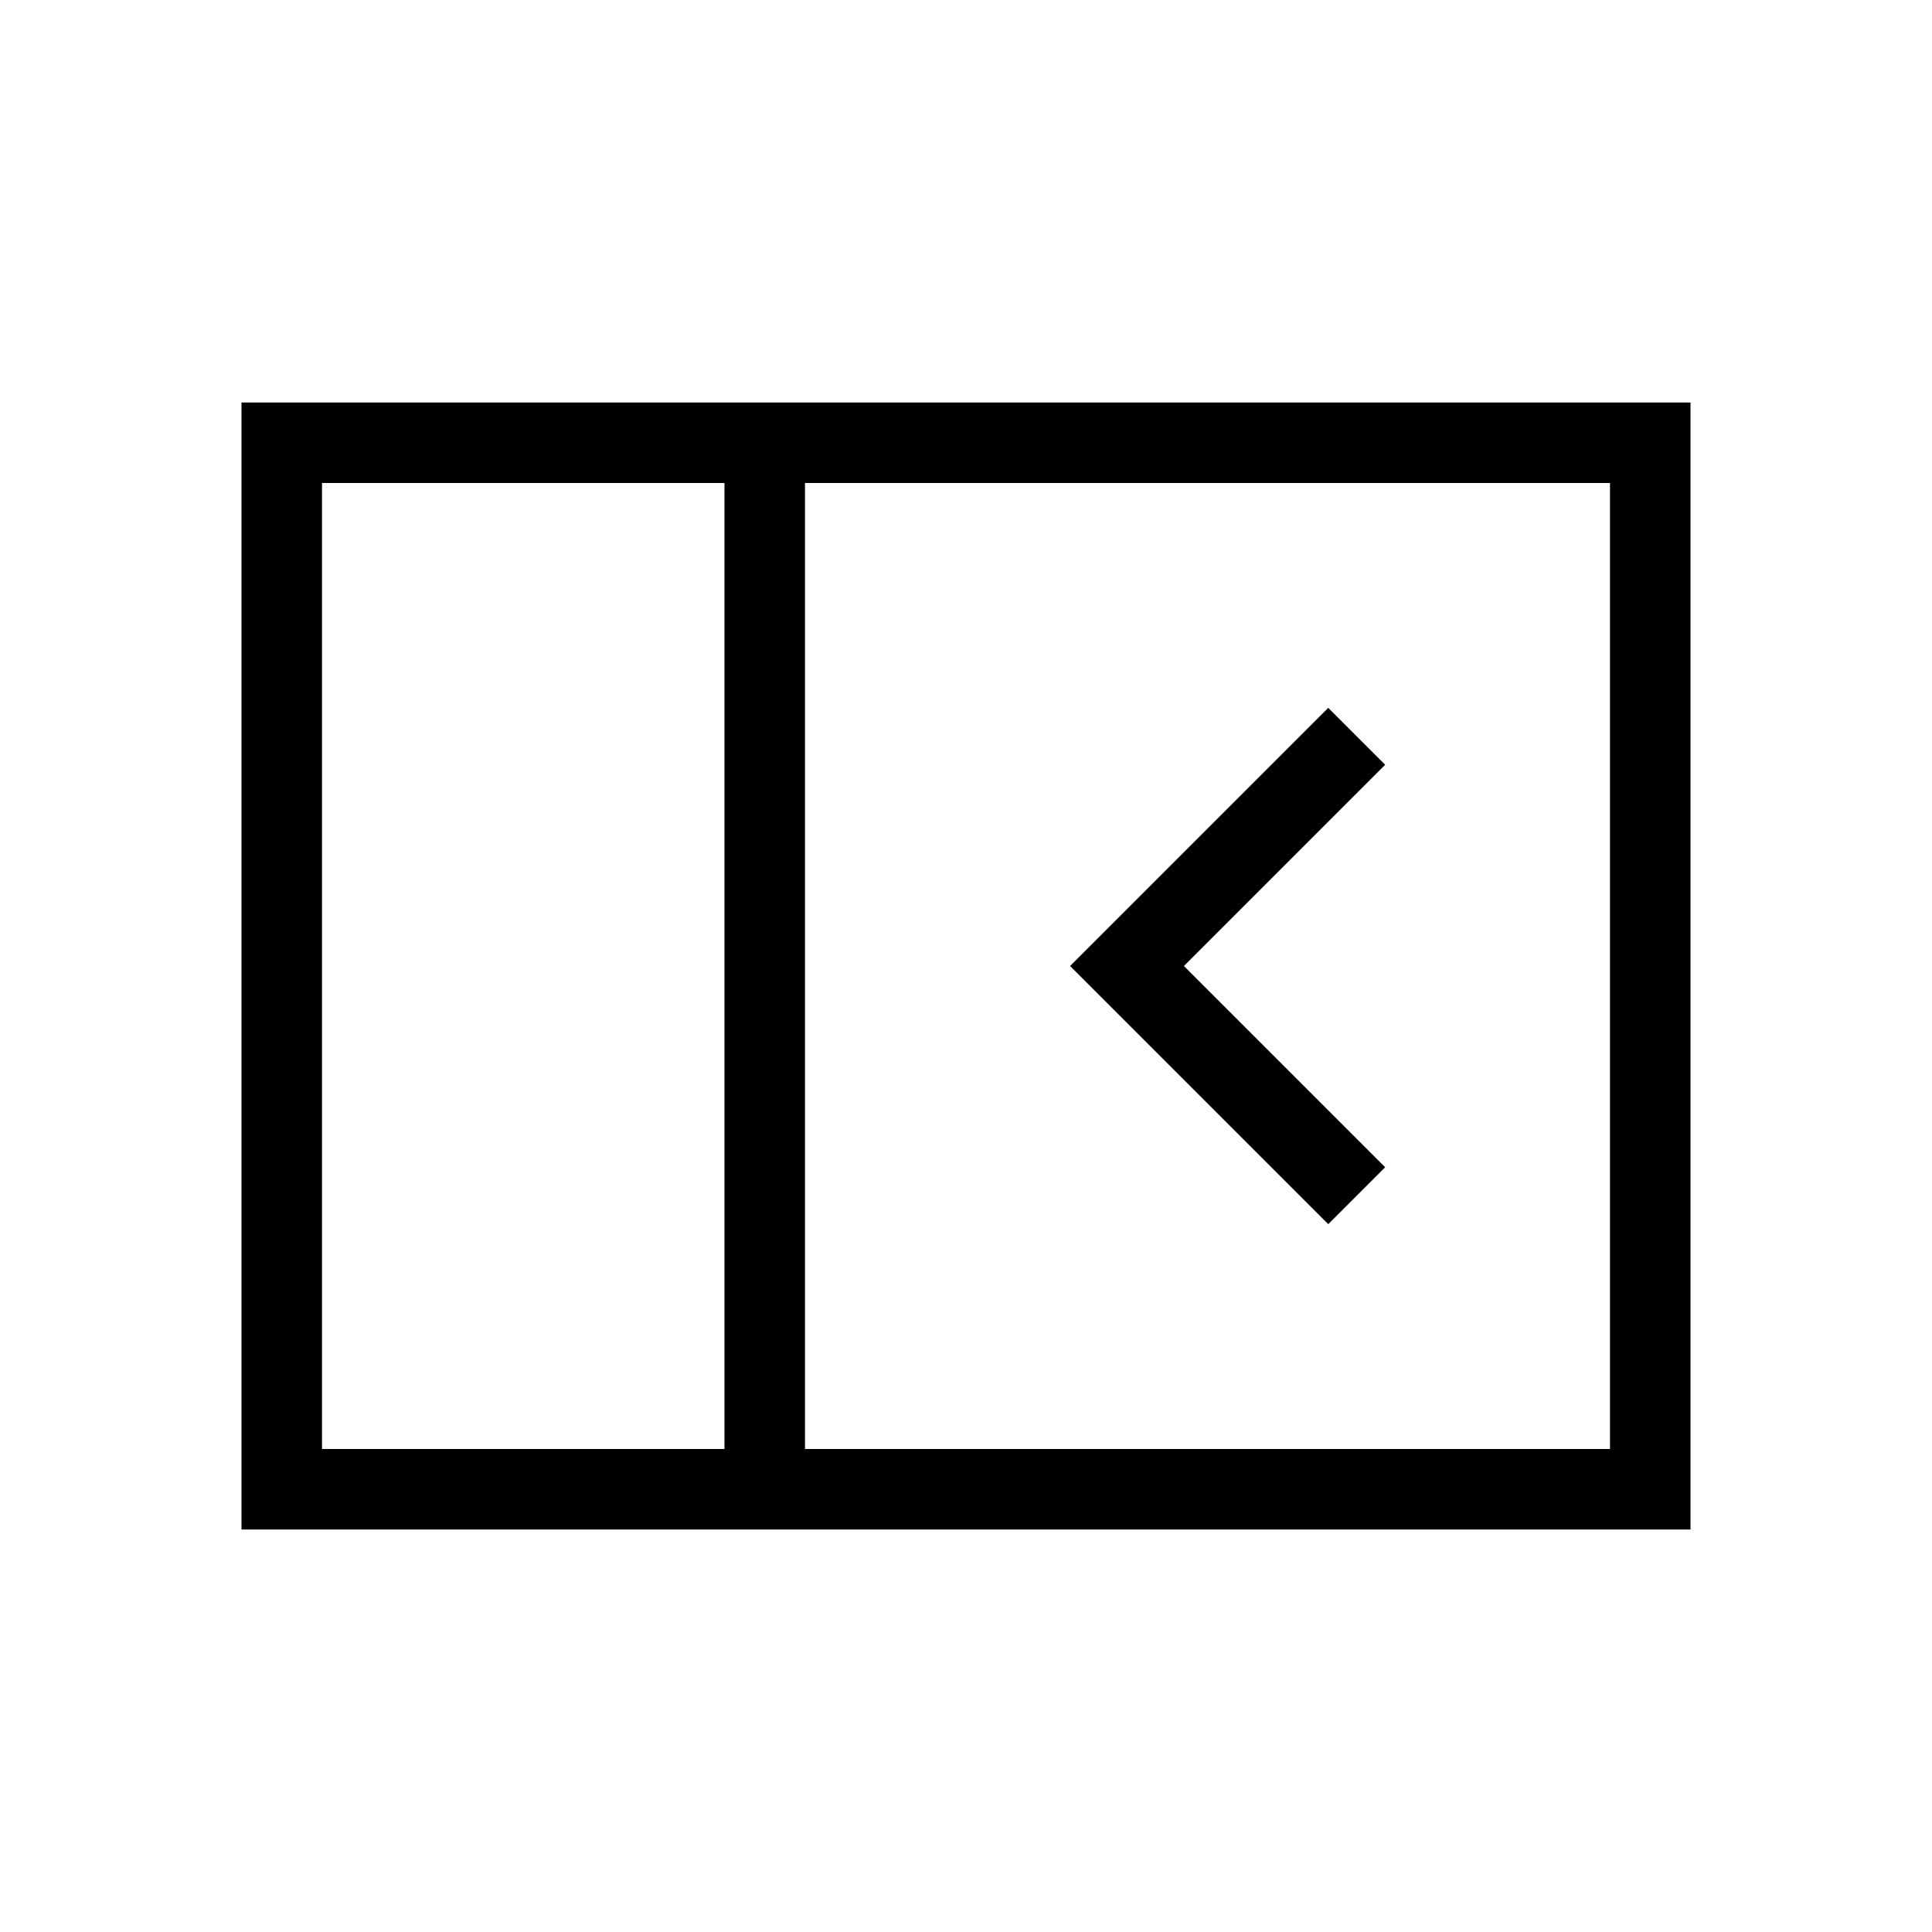
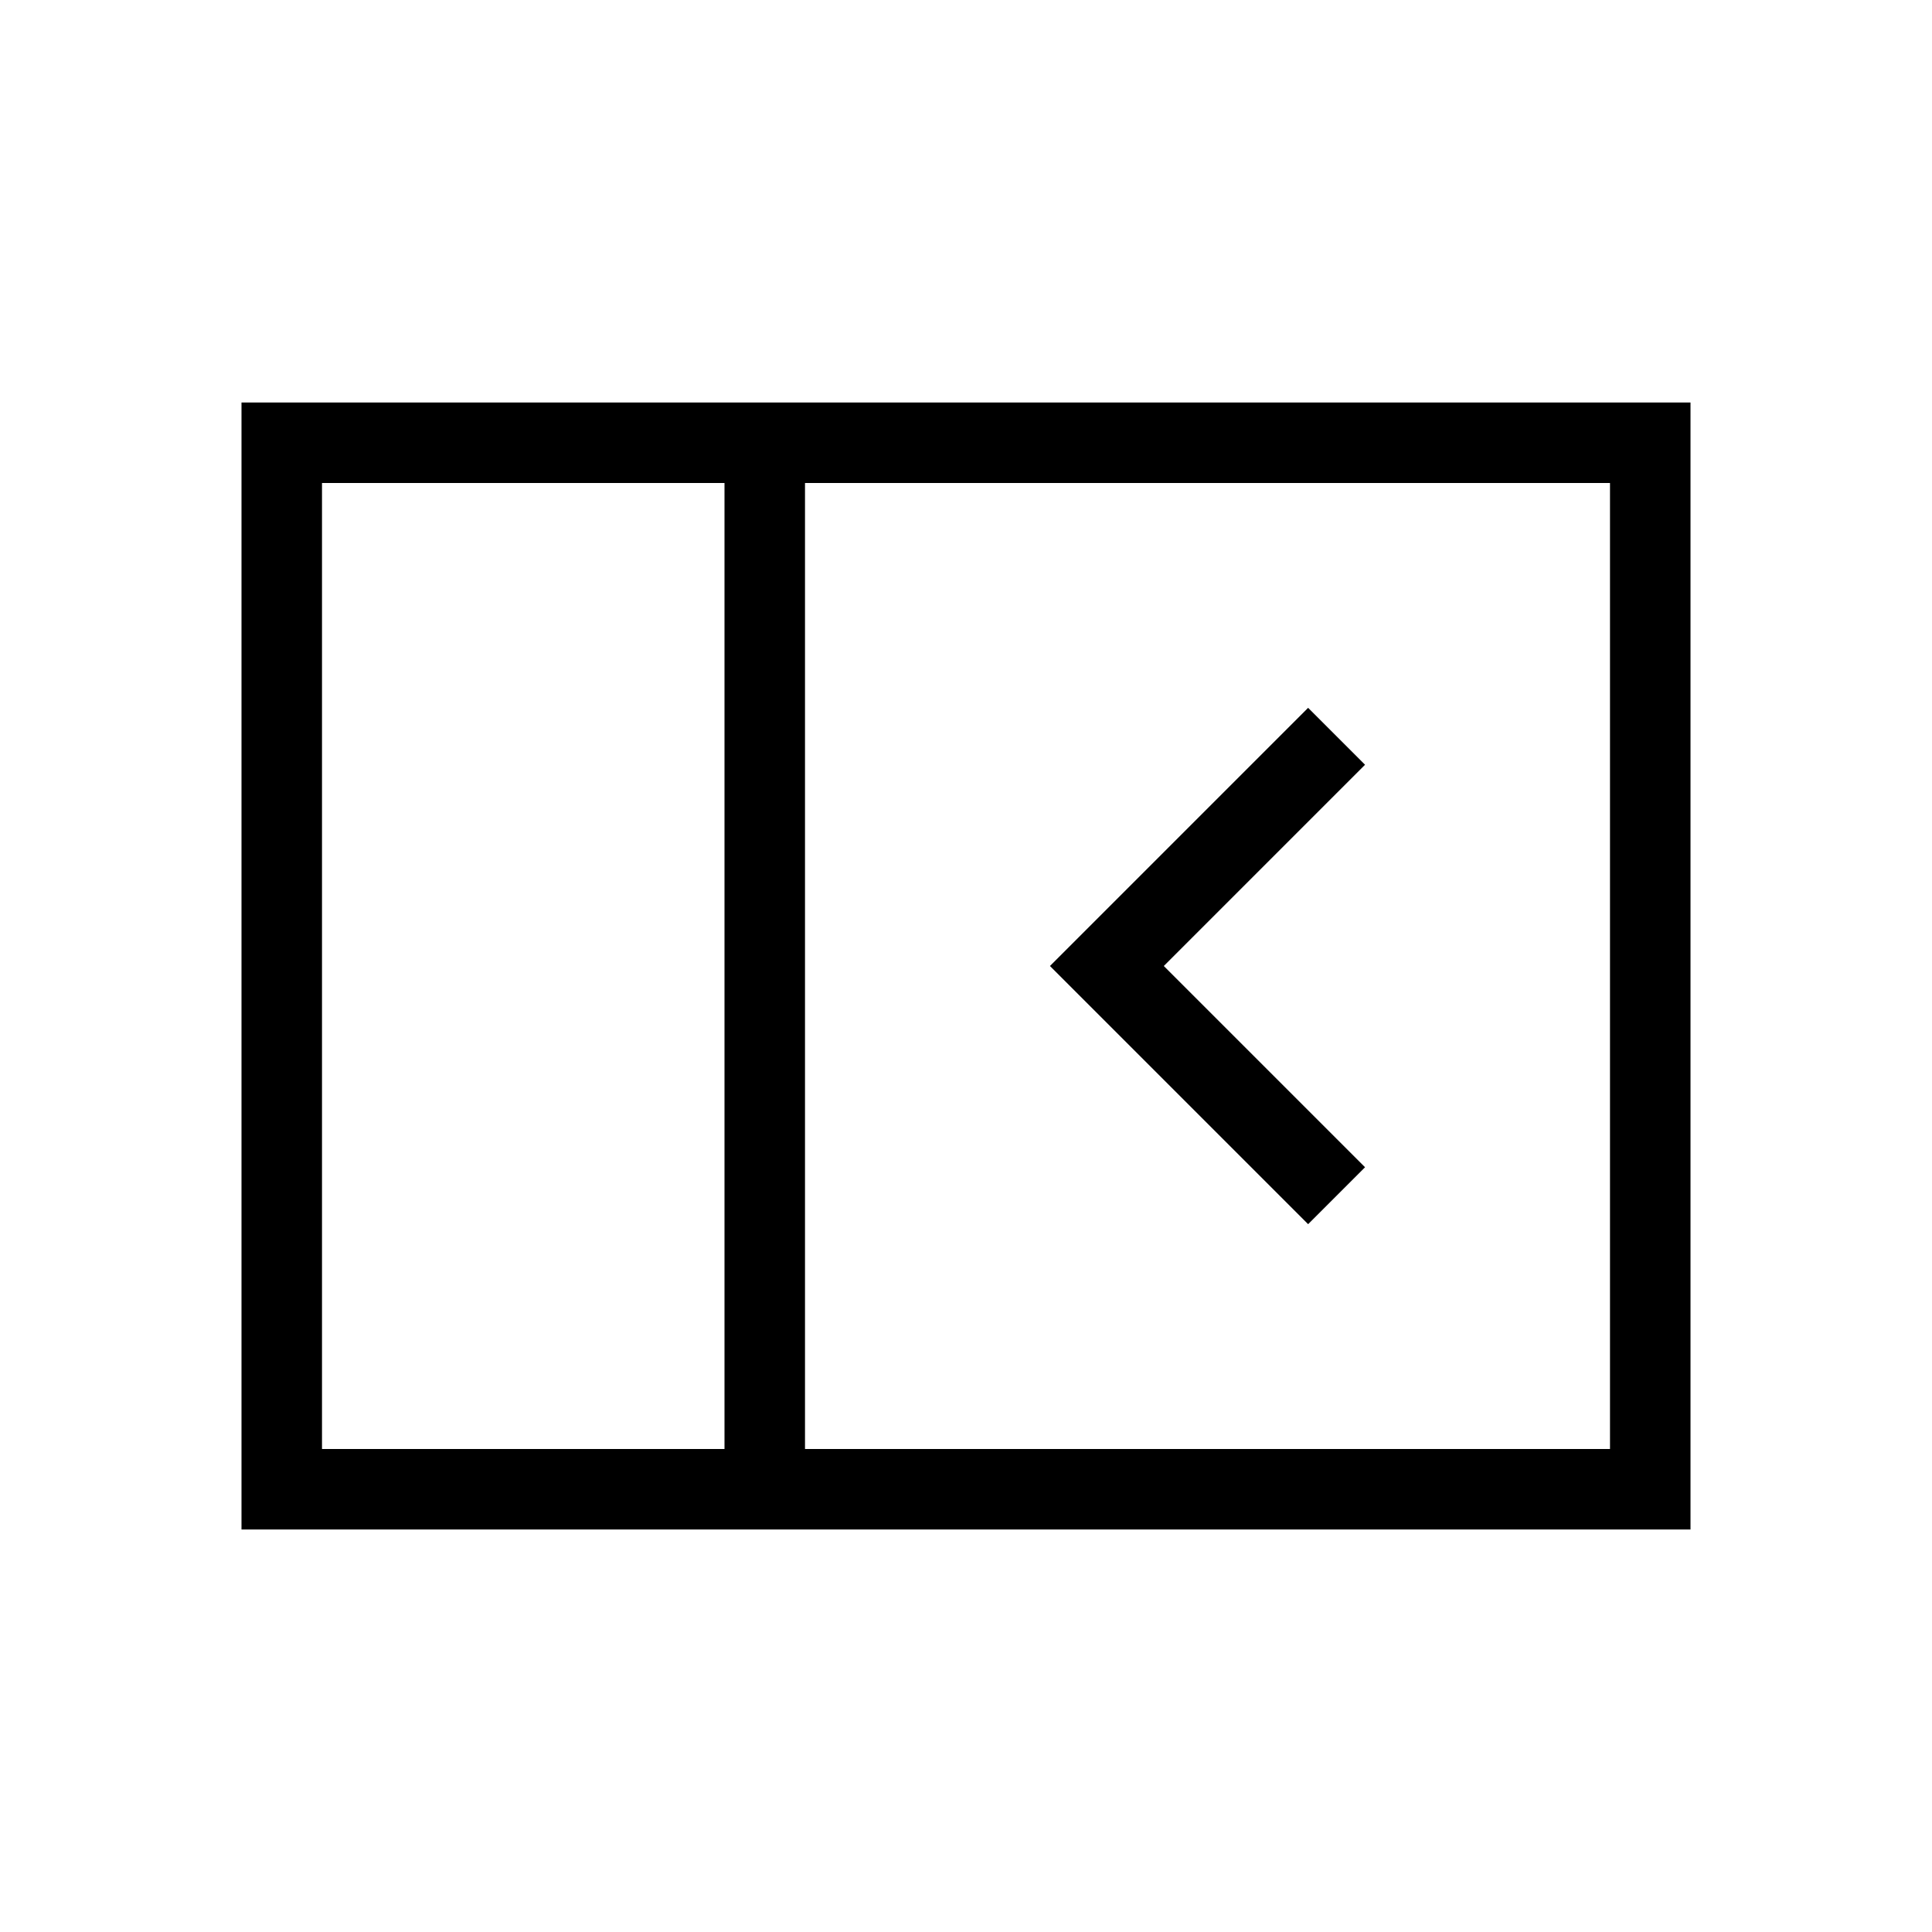
<svg xmlns="http://www.w3.org/2000/svg" width="24" height="24" viewBox="0 0 24 24" fill="none">
  <rect x="3.5" y="5.5" width="17" height="13" stroke="black" stroke-width="1" />
  <path d="M9.5 5.5V18.5" stroke="black" stroke-width="1" />
-   <path d="M16.5 9.5L14 12L16.5 14.5" stroke="black" stroke-width="1" stroke-linecap="square" />
+   <path d="M16.25 9.5L13.75 12L16.25 14.5" stroke="black" stroke-width="1" stroke-linecap="square" />
</svg>
